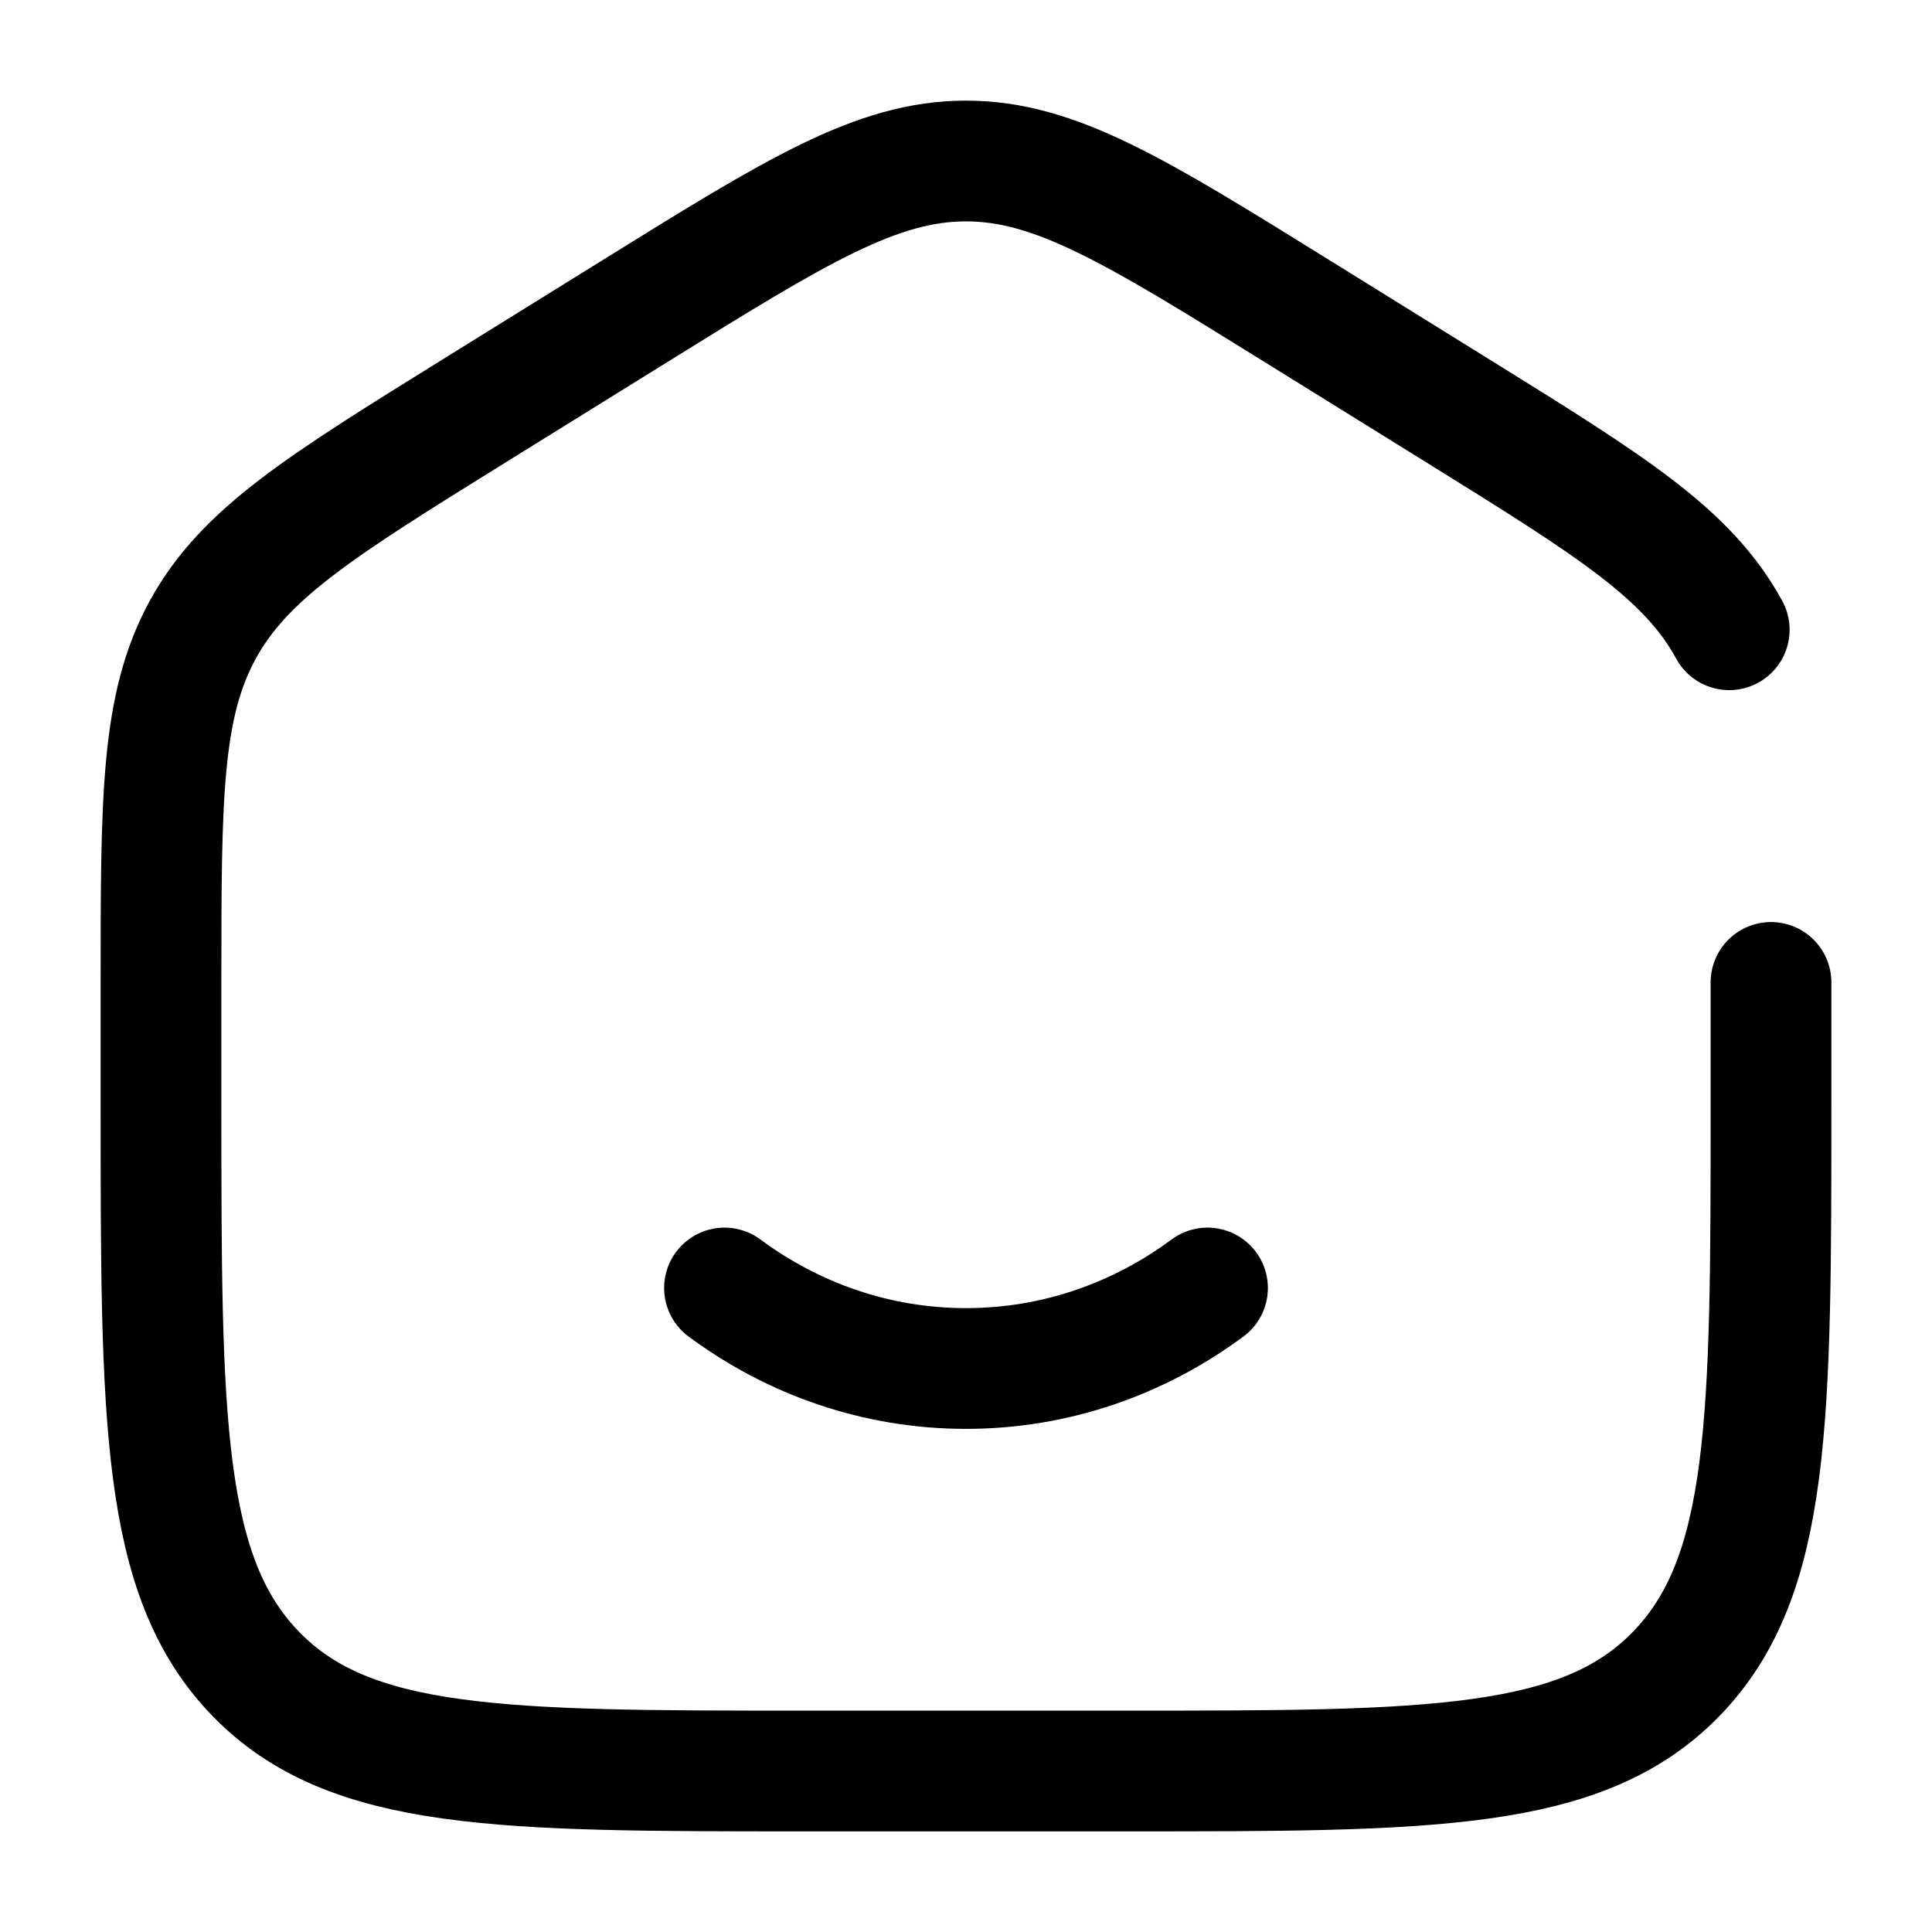
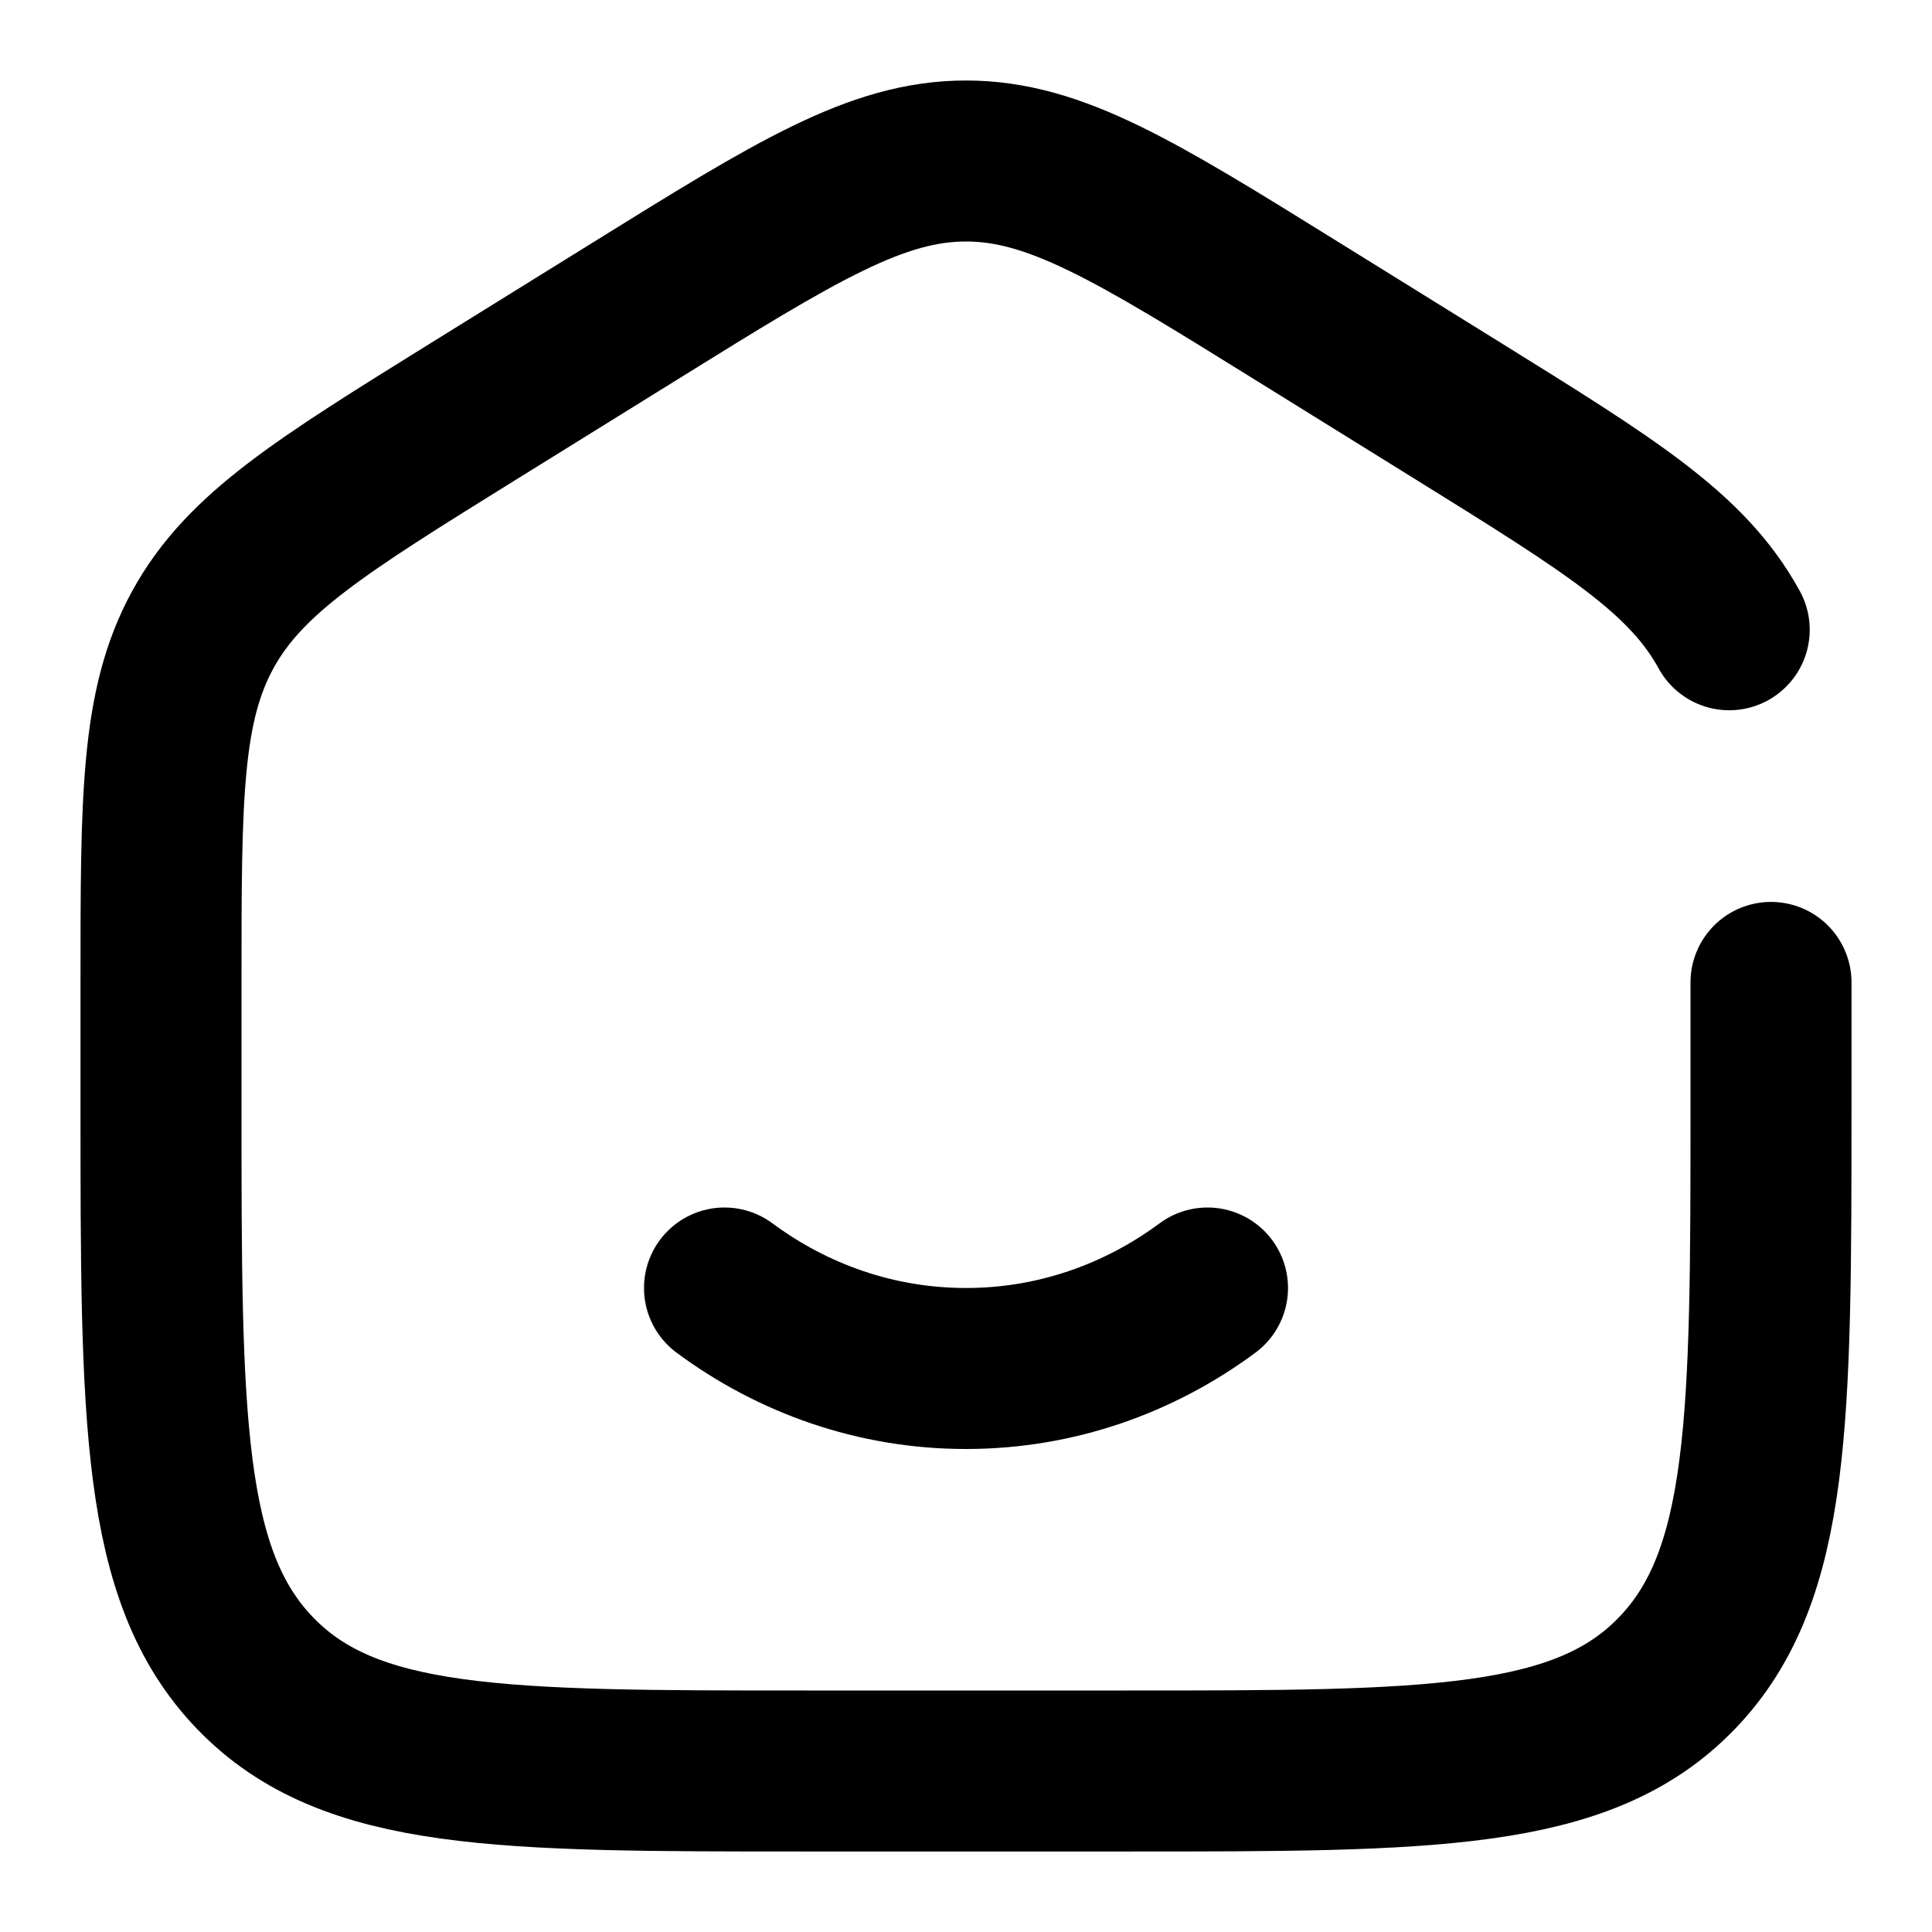
<svg xmlns="http://www.w3.org/2000/svg" width="24" height="24" viewBox="0 0 24 24" fill="none">
  <g id="Broken / Essentional, UI / Home Smile">
-     <path id="Vector" d="M9 16C9.85 16.63 10.885 17 12 17C13.115 17 14.15 16.63 15 16" stroke="currentColor" stroke-width="1.5" stroke-linecap="round" />
-     <path id="Vector_2" d="M22 12.204V13.725C22 17.626 22 19.576 20.828 20.788C19.657 22 17.771 22 14 22H10C6.229 22 4.343 22 3.172 20.788C2 19.576 2 17.626 2 13.725V12.204C2 9.915 2 8.771 2.519 7.823C3.038 6.874 3.987 6.286 5.884 5.108L7.884 3.867C9.889 2.622 10.892 2 12 2C13.108 2 14.111 2.622 16.116 3.867L18.116 5.108C20.013 6.286 20.962 6.874 21.481 7.823" stroke="currentColor" stroke-width="1.5" stroke-linecap="round" />
+     <path id="Vector" d="M9 16C9.85 16.63 10.885 17 12 17C13.115 17 14.15 16.63 15 16" stroke="currentColor" stroke-width="2" stroke-linecap="round" />
+     <path id="Vector_2" d="M22 12.204V13.725C22 17.626 22 19.576 20.828 20.788C19.657 22 17.771 22 14 22H10C6.229 22 4.343 22 3.172 20.788C2 19.576 2 17.626 2 13.725V12.204C2 9.915 2 8.771 2.519 7.823C3.038 6.874 3.987 6.286 5.884 5.108L7.884 3.867C9.889 2.622 10.892 2 12 2C13.108 2 14.111 2.622 16.116 3.867L18.116 5.108C20.013 6.286 20.962 6.874 21.481 7.823" stroke="currentColor" stroke-width="2" stroke-linecap="round" />
  </g>
</svg>
